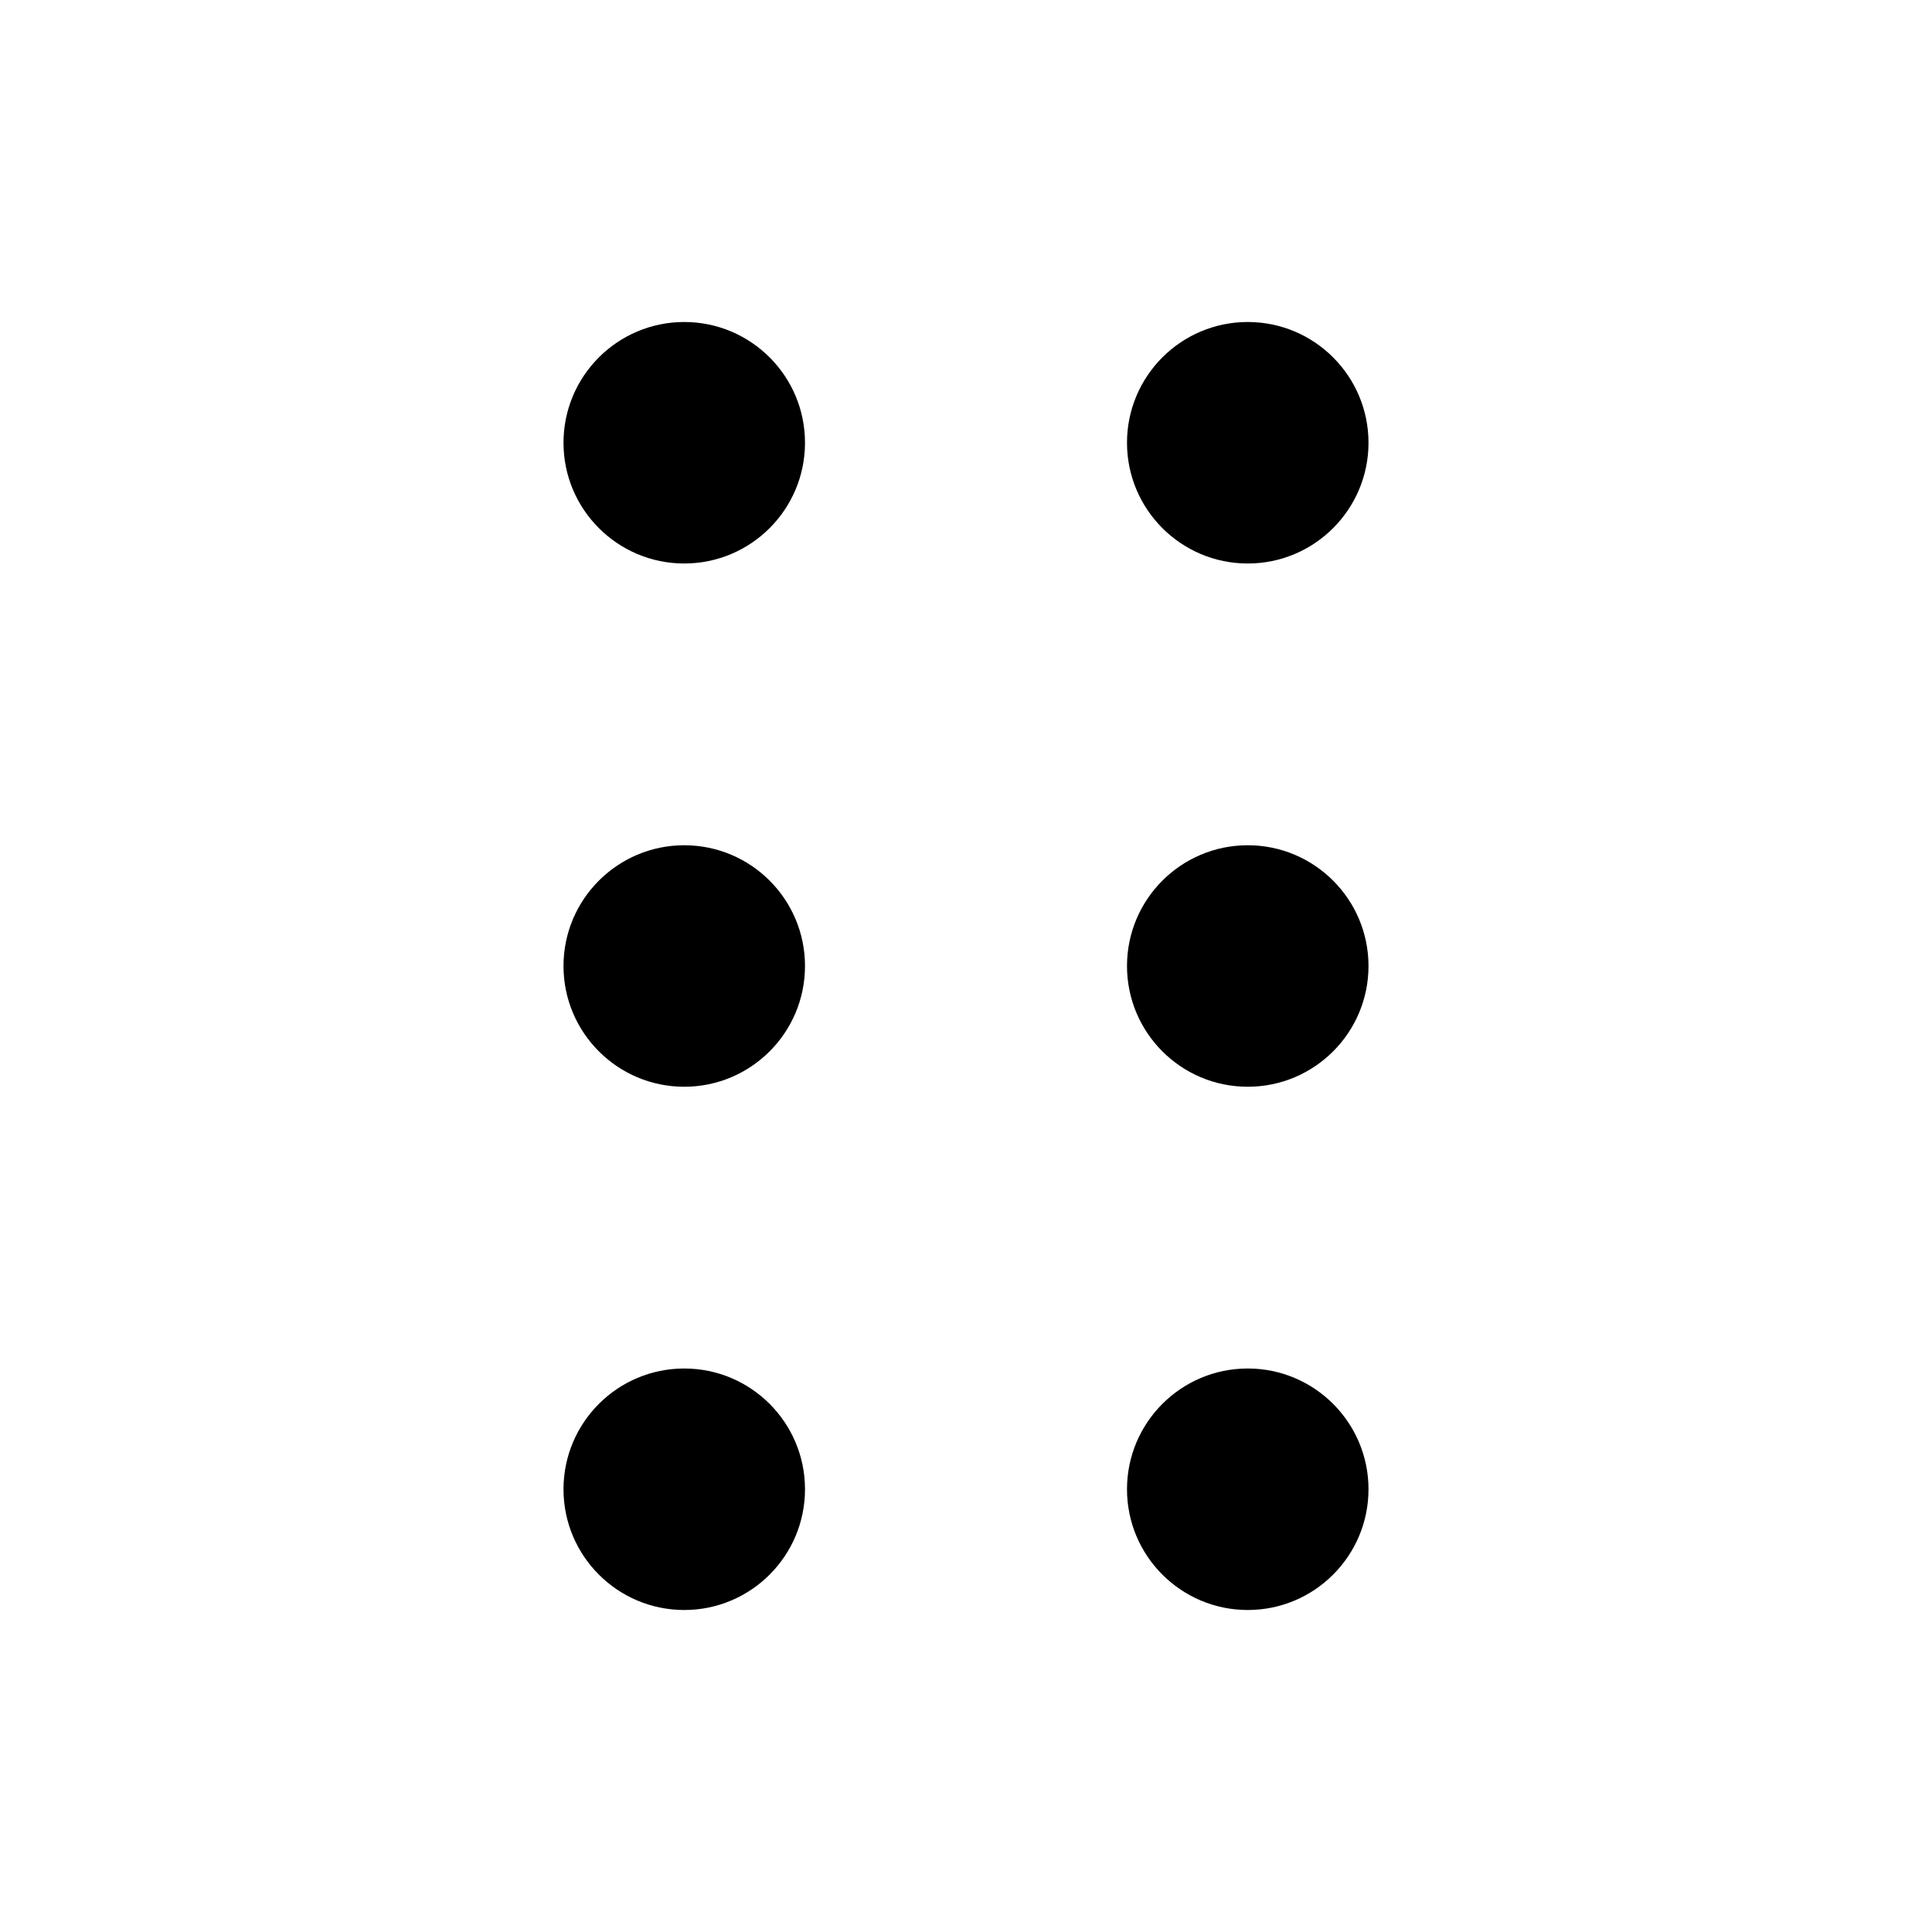
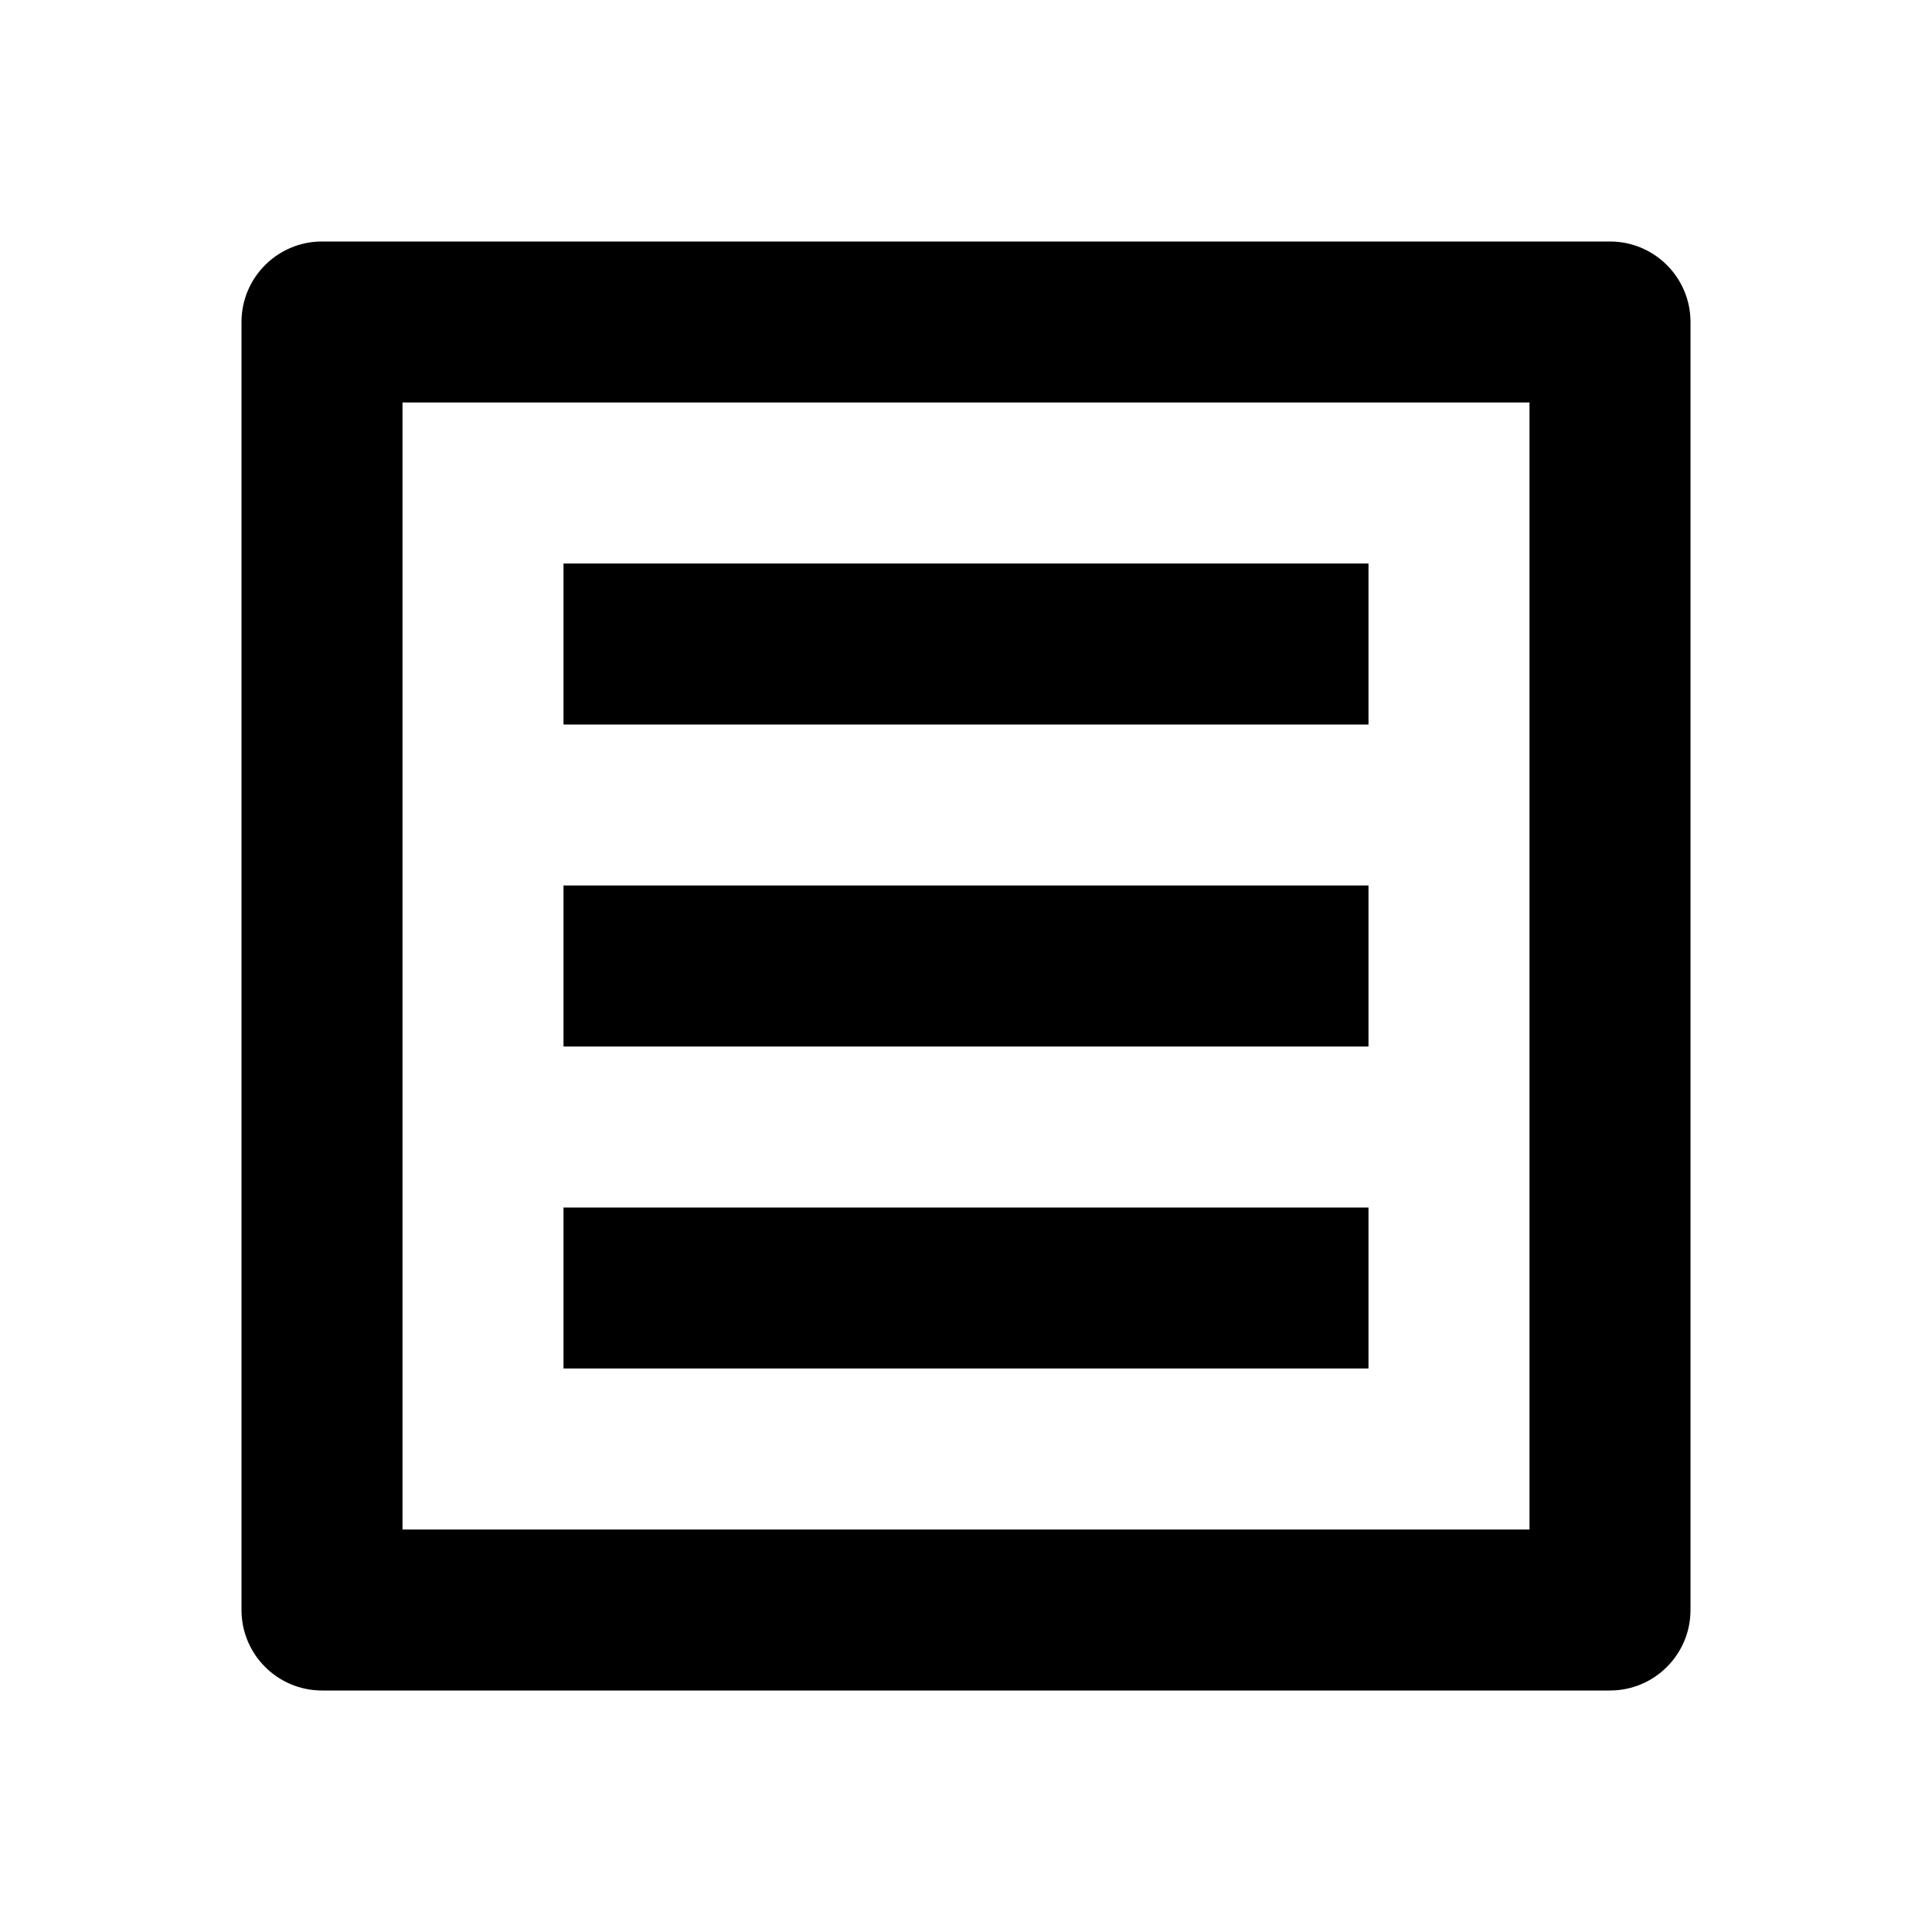
<svg xmlns="http://www.w3.org/2000/svg" viewBox="0 0 24 24" fill="currentColor">
-   <path d="M8.5 7C9.328 7 10 6.328 10 5.5C10 4.672 9.328 4 8.5 4C7.672 4 7 4.672 7 5.5C7 6.328 7.672 7 8.5 7ZM8.5 13.5C9.328 13.5 10 12.828 10 12C10 11.172 9.328 10.5 8.5 10.5C7.672 10.5 7 11.172 7 12C7 12.828 7.672 13.5 8.5 13.5ZM10 18.5C10 19.328 9.328 20 8.5 20C7.672 20 7 19.328 7 18.5C7 17.672 7.672 17 8.5 17C9.328 17 10 17.672 10 18.5ZM15.5 7C16.328 7 17 6.328 17 5.5C17 4.672 16.328 4 15.5 4C14.672 4 14 4.672 14 5.5C14 6.328 14.672 7 15.5 7ZM17 12C17 12.828 16.328 13.5 15.5 13.5C14.672 13.5 14 12.828 14 12C14 11.172 14.672 10.5 15.5 10.5C16.328 10.5 17 11.172 17 12ZM15.5 20C16.328 20 17 19.328 17 18.5C17 17.672 16.328 17 15.5 17C14.672 17 14 17.672 14 18.5C14 19.328 14.672 20 15.5 20Z" />
+   <path d="M5 19H19V5H5V19ZM3 4C3 3.448 3.448 3 4 3H20C20.552 3 21 3.448 21 4V20C21 20.552 20.552 21 20 21H4C3.448 21 3 20.552 3 20V4ZM7 9H17V7H7V9ZM17 13H7V11H17V13ZM7 17H17V15H7V17Z" />
</svg>
